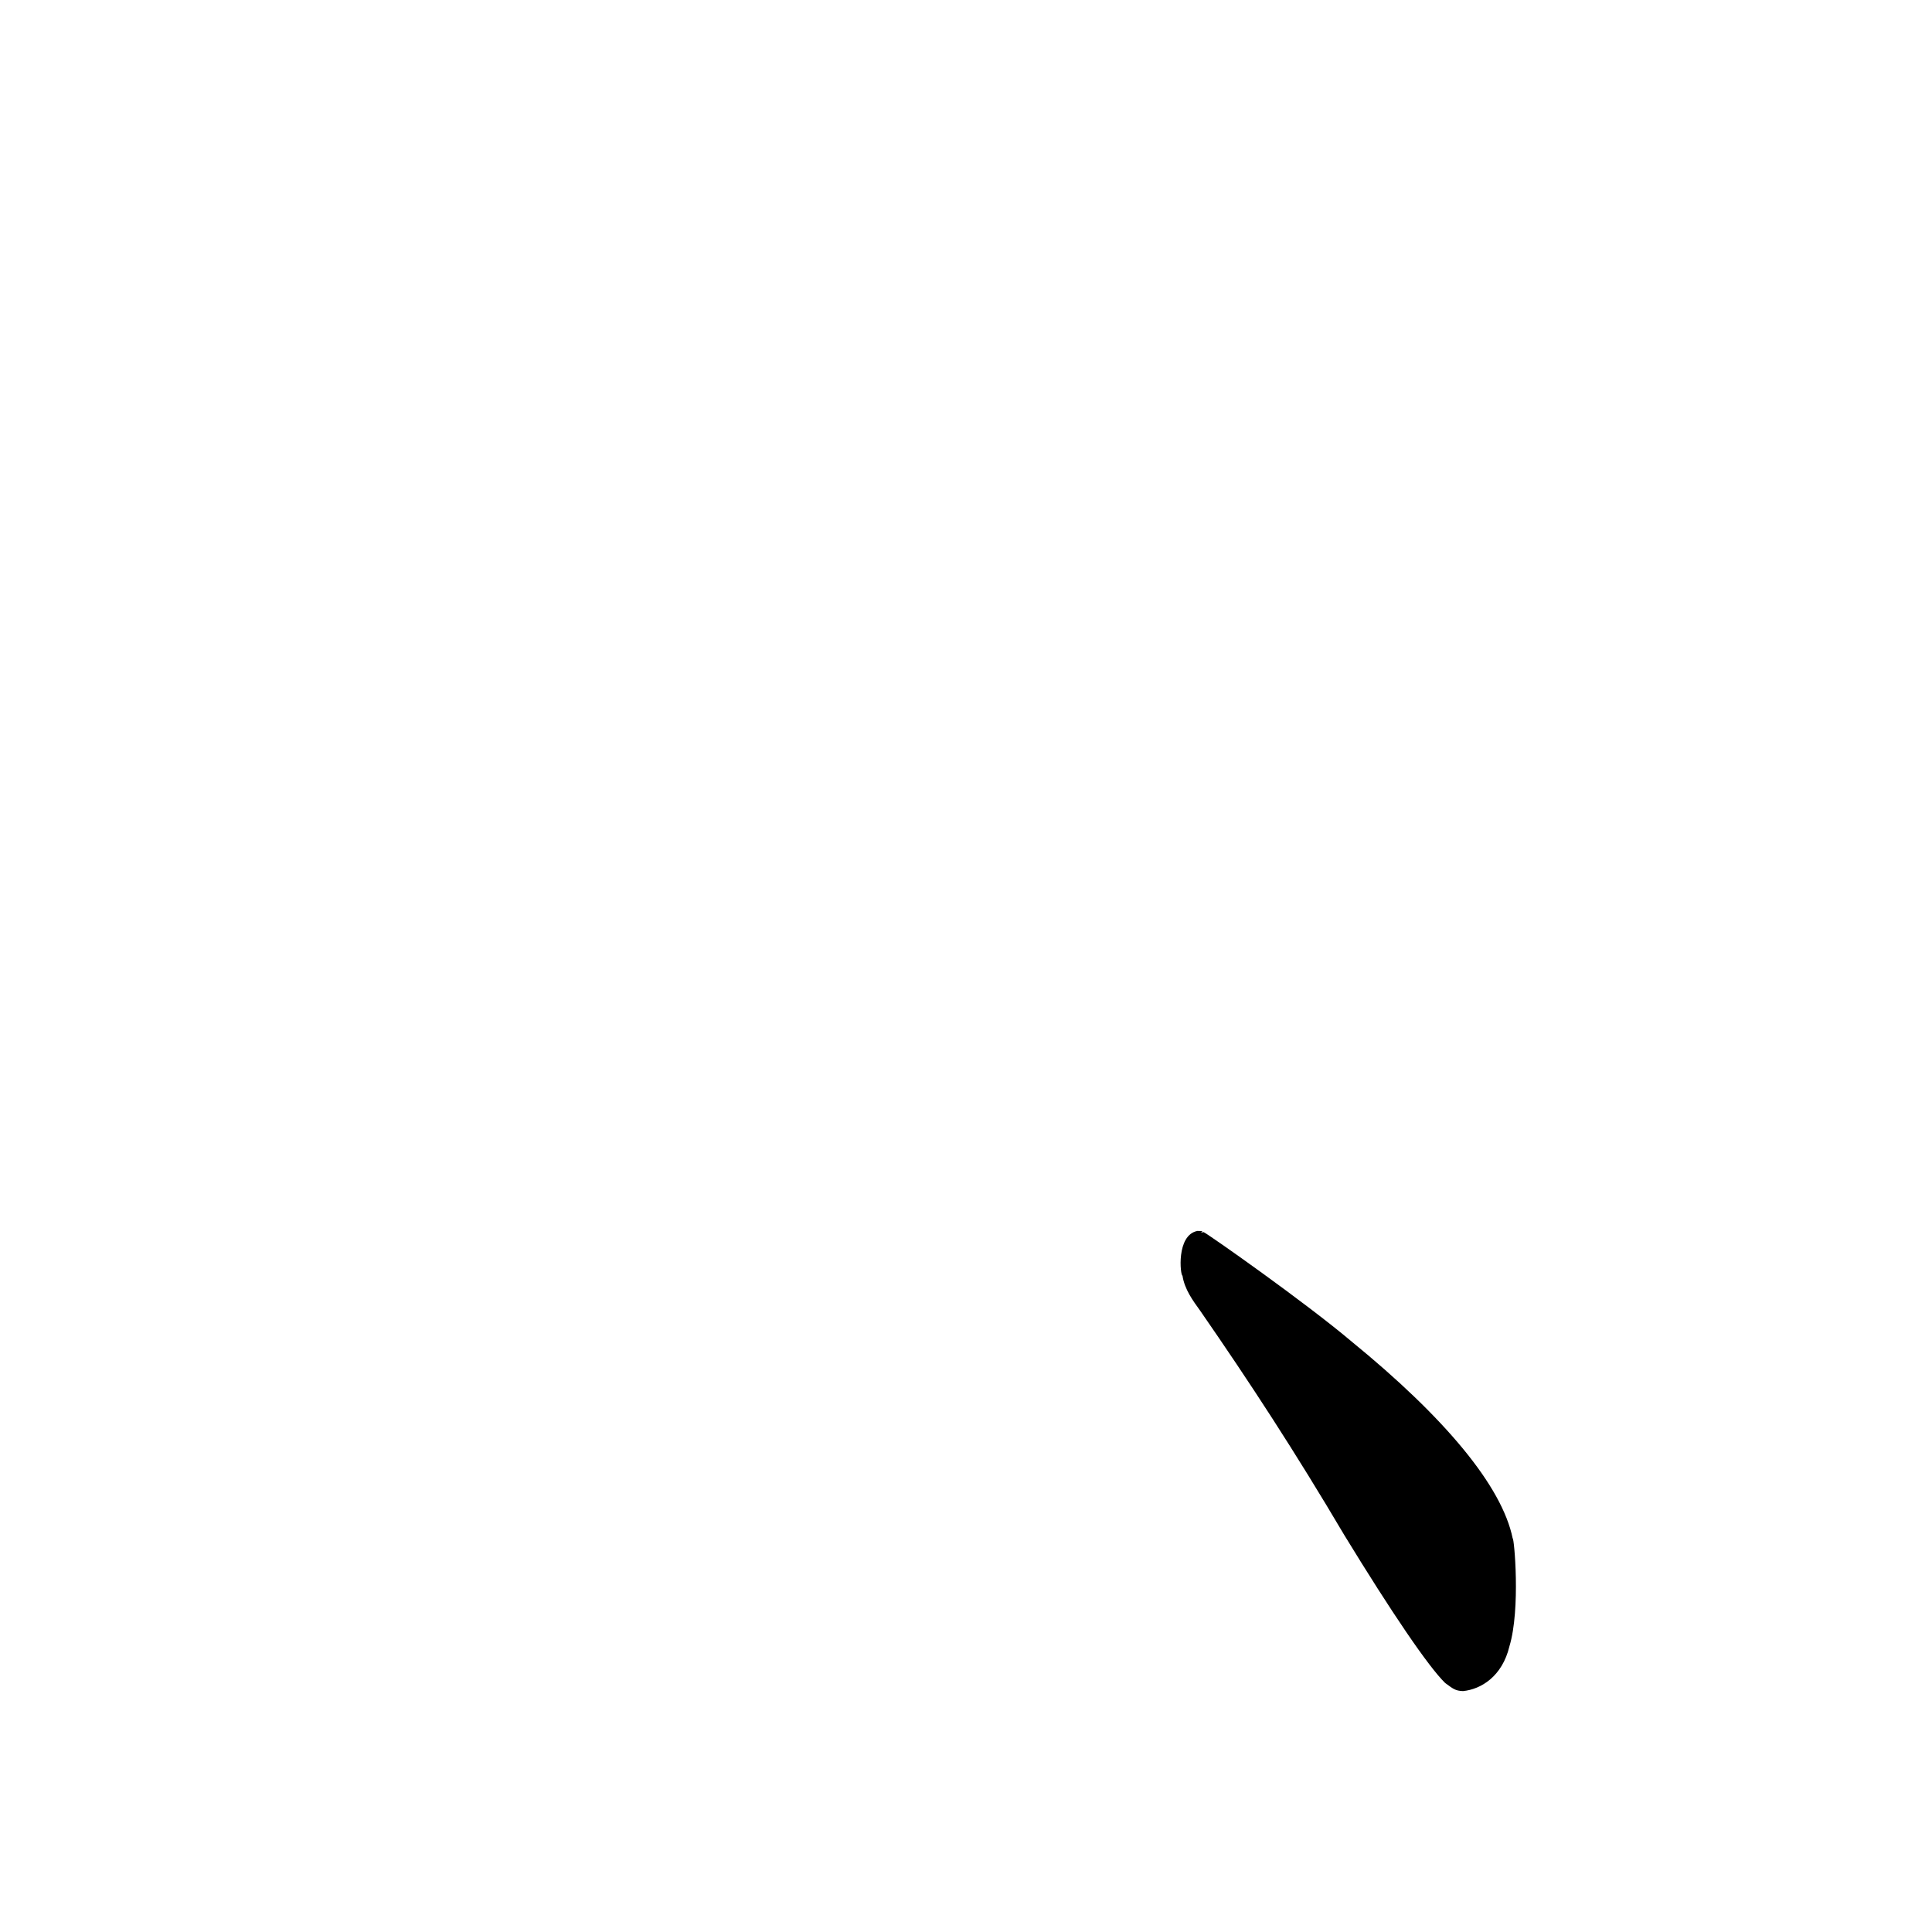
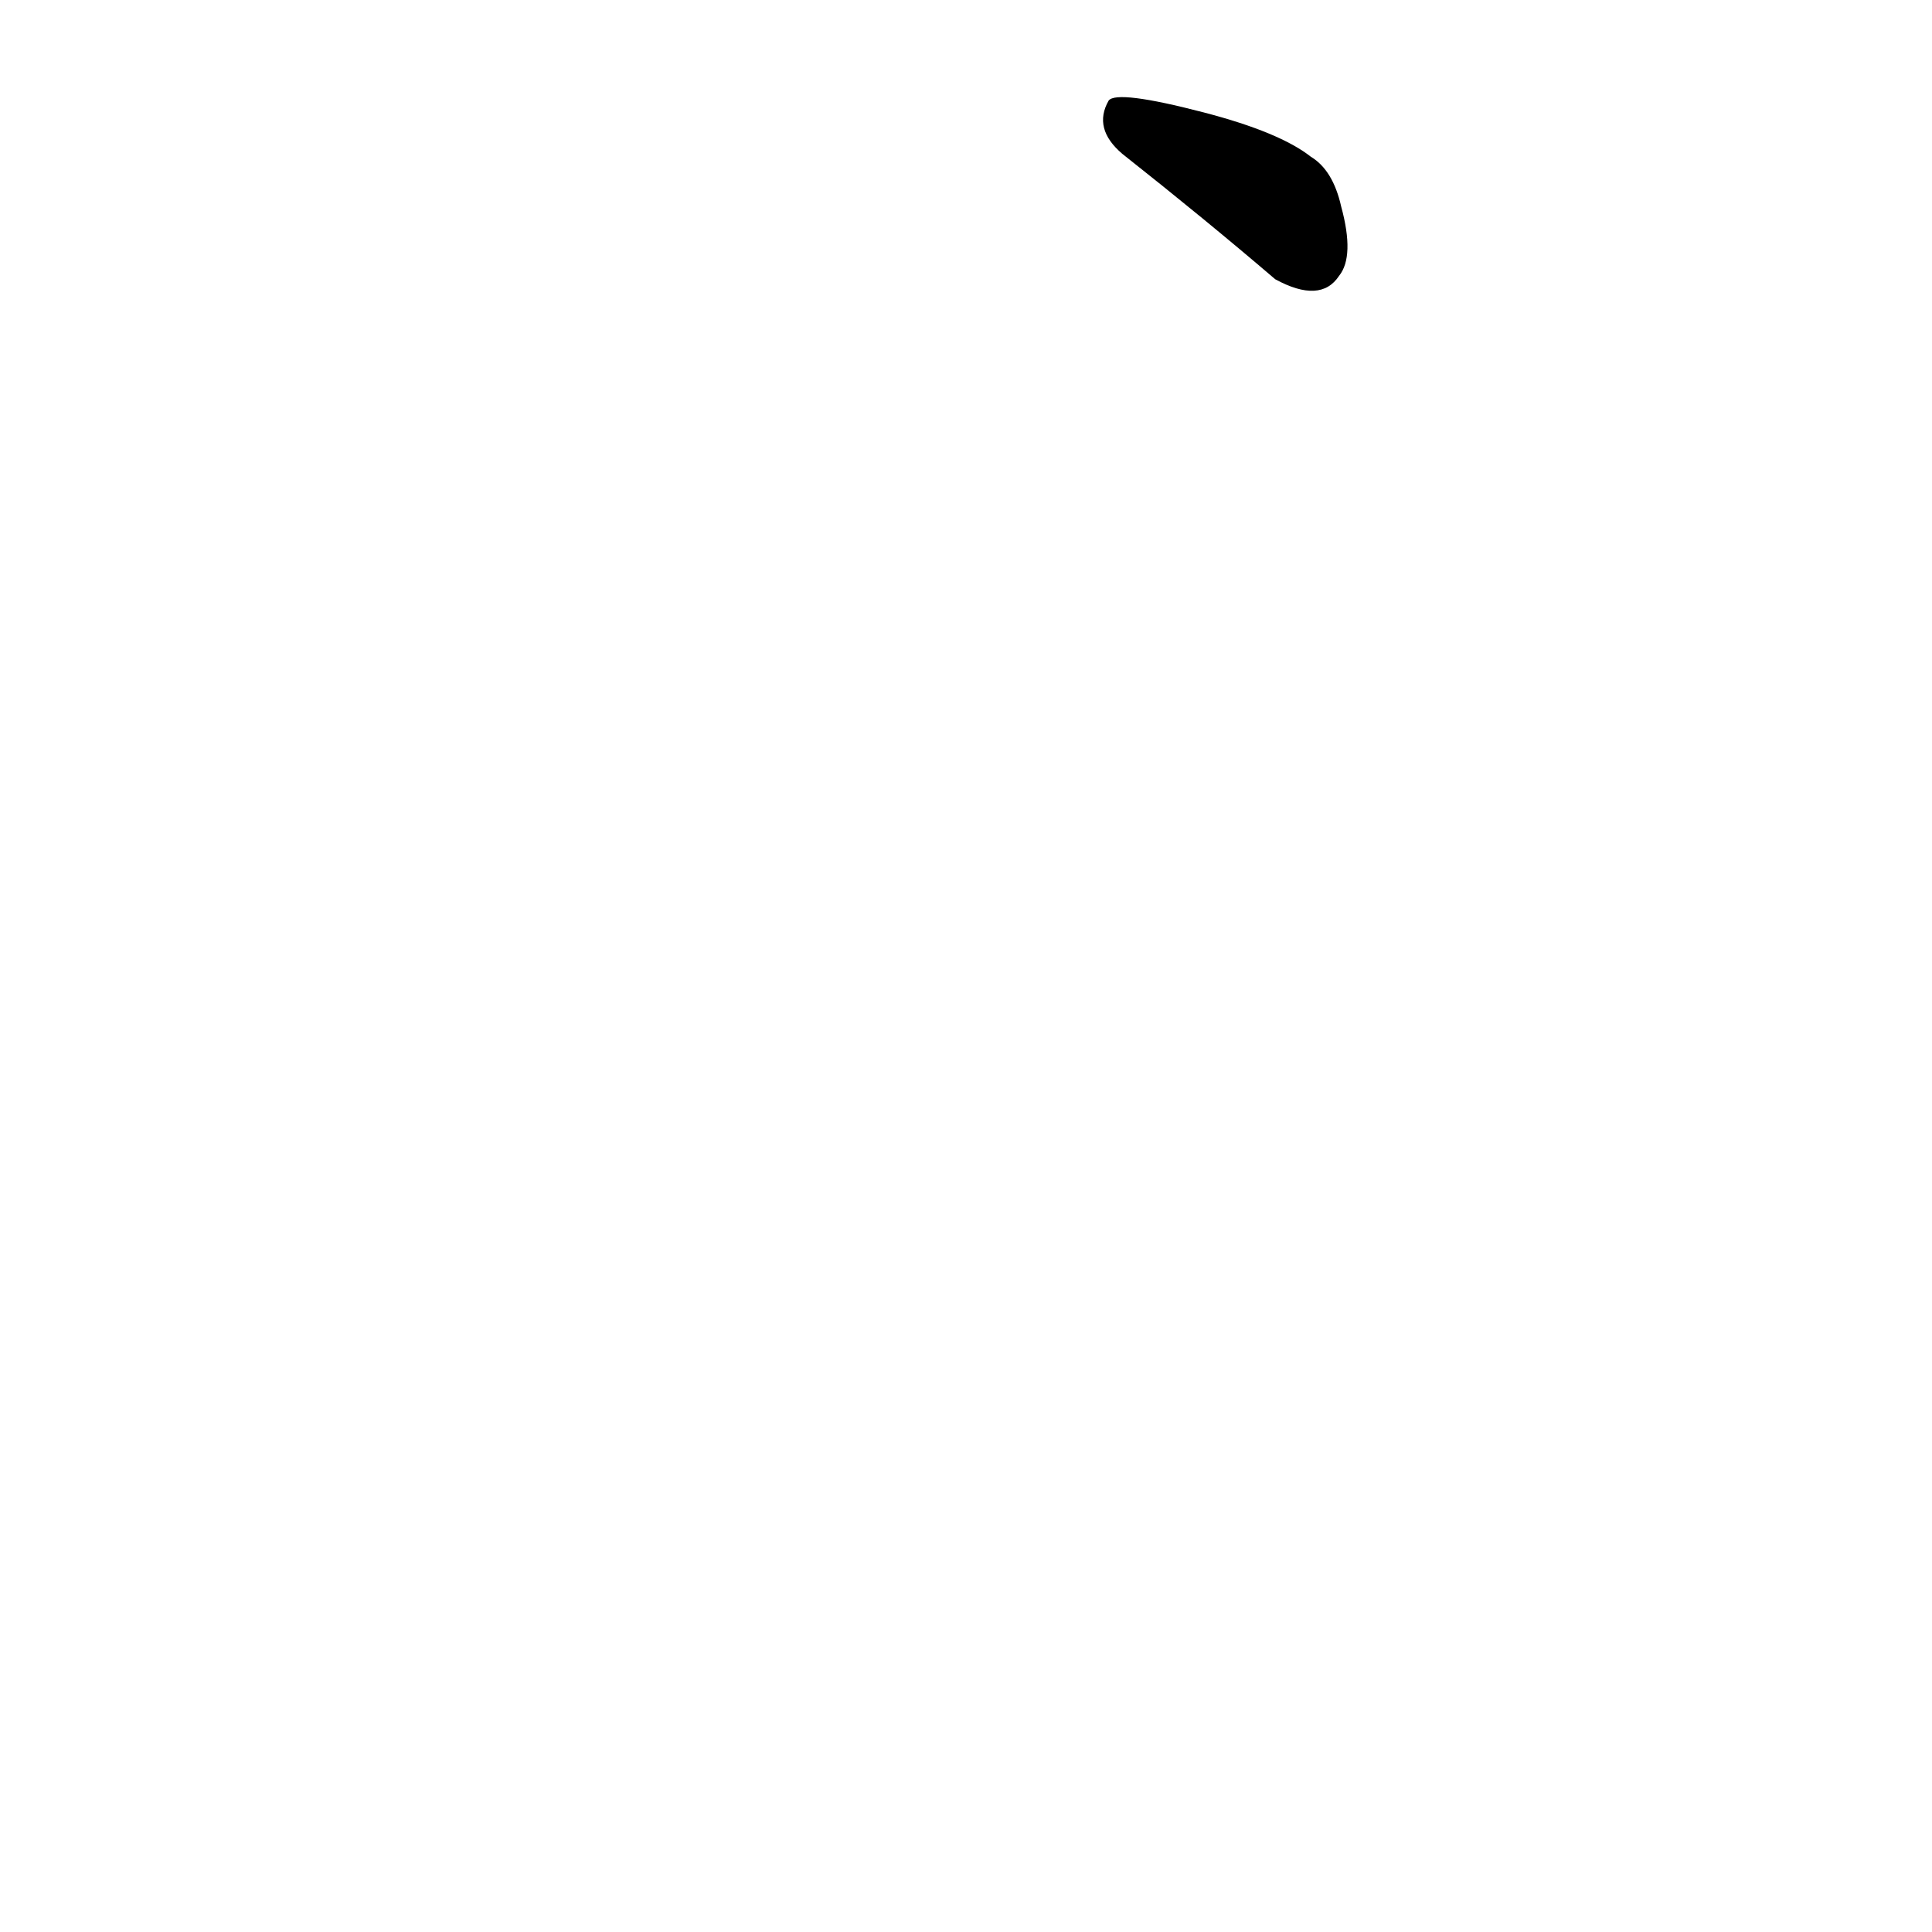
<svg xmlns="http://www.w3.org/2000/svg" height="1024" version="1.1" width="1024">
  <defs />
  <g>
-     <path d="M 634.681 652.417 C 623.264 654.597 625.603 676.196 626.738 676.108 C 627.814 683.351 632.342 689.482 636.051 694.605 C 662.456 732.742 686.488 769.589 712.529 813.667 C 737.745 854.931 757.192 883.497 765.956 892.011 C 769.992 894.929 771.222 896.192 775.435 896.313 C 784.96 895.362 796.22 888.566 800.033 872.554 C 806.018 852.791 802.517 814.766 801.754 815.395 C 796.106 787.66 765.768 751.343 716.593 711.215 C 691.969 690.369 640.877 654.471 637.987 653.058 C 633.409 653.899 640.788 652.371 634.681 652.417" fill="rgb(0, 0, 0)" opacity="0.999" stroke-width="1.0" />
+     <path d="M 587.599 53.321 Q 579.125 68.17 594.86 81.548 Q 638.823 116.299 675.894 148.006 Q 699.91 161.085 709.723 146.225 Q 718.057 135.888 710.851 109.453 Q 706.511 90.167 694.811 83.097 Q 678.247 70.057 637.986 59.58 Q 591.936 47.599 587.599 53.321" fill="rgb(0, 0, 0)" opacity="0.999" stroke-width="1.0" />
  </g>
</svg>
